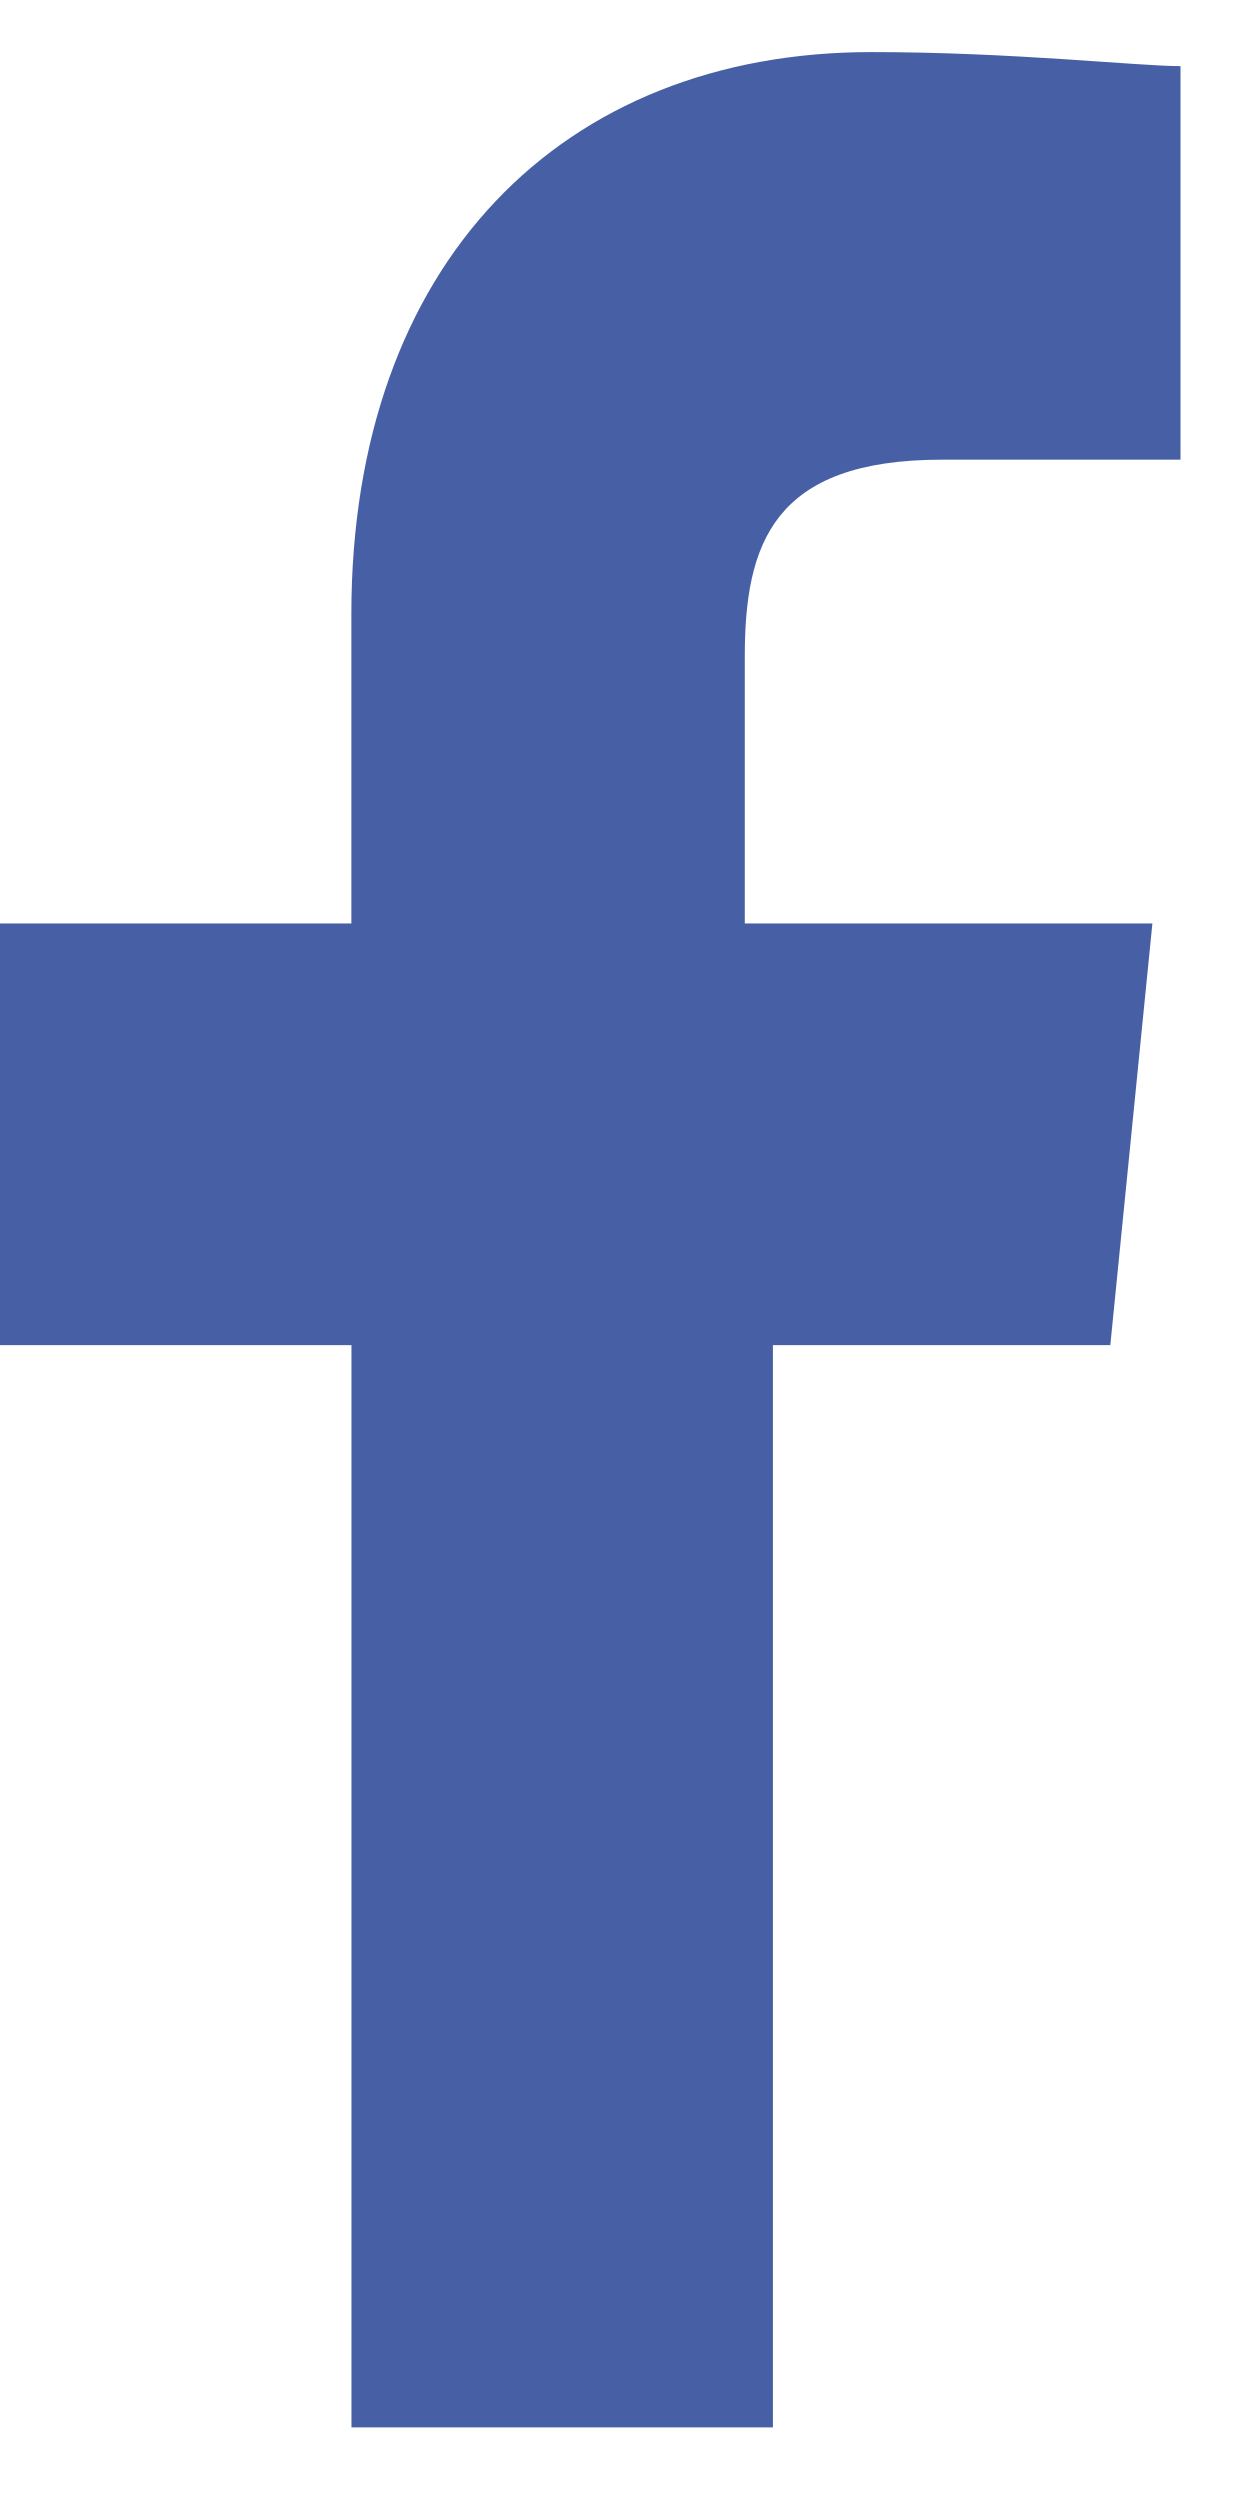
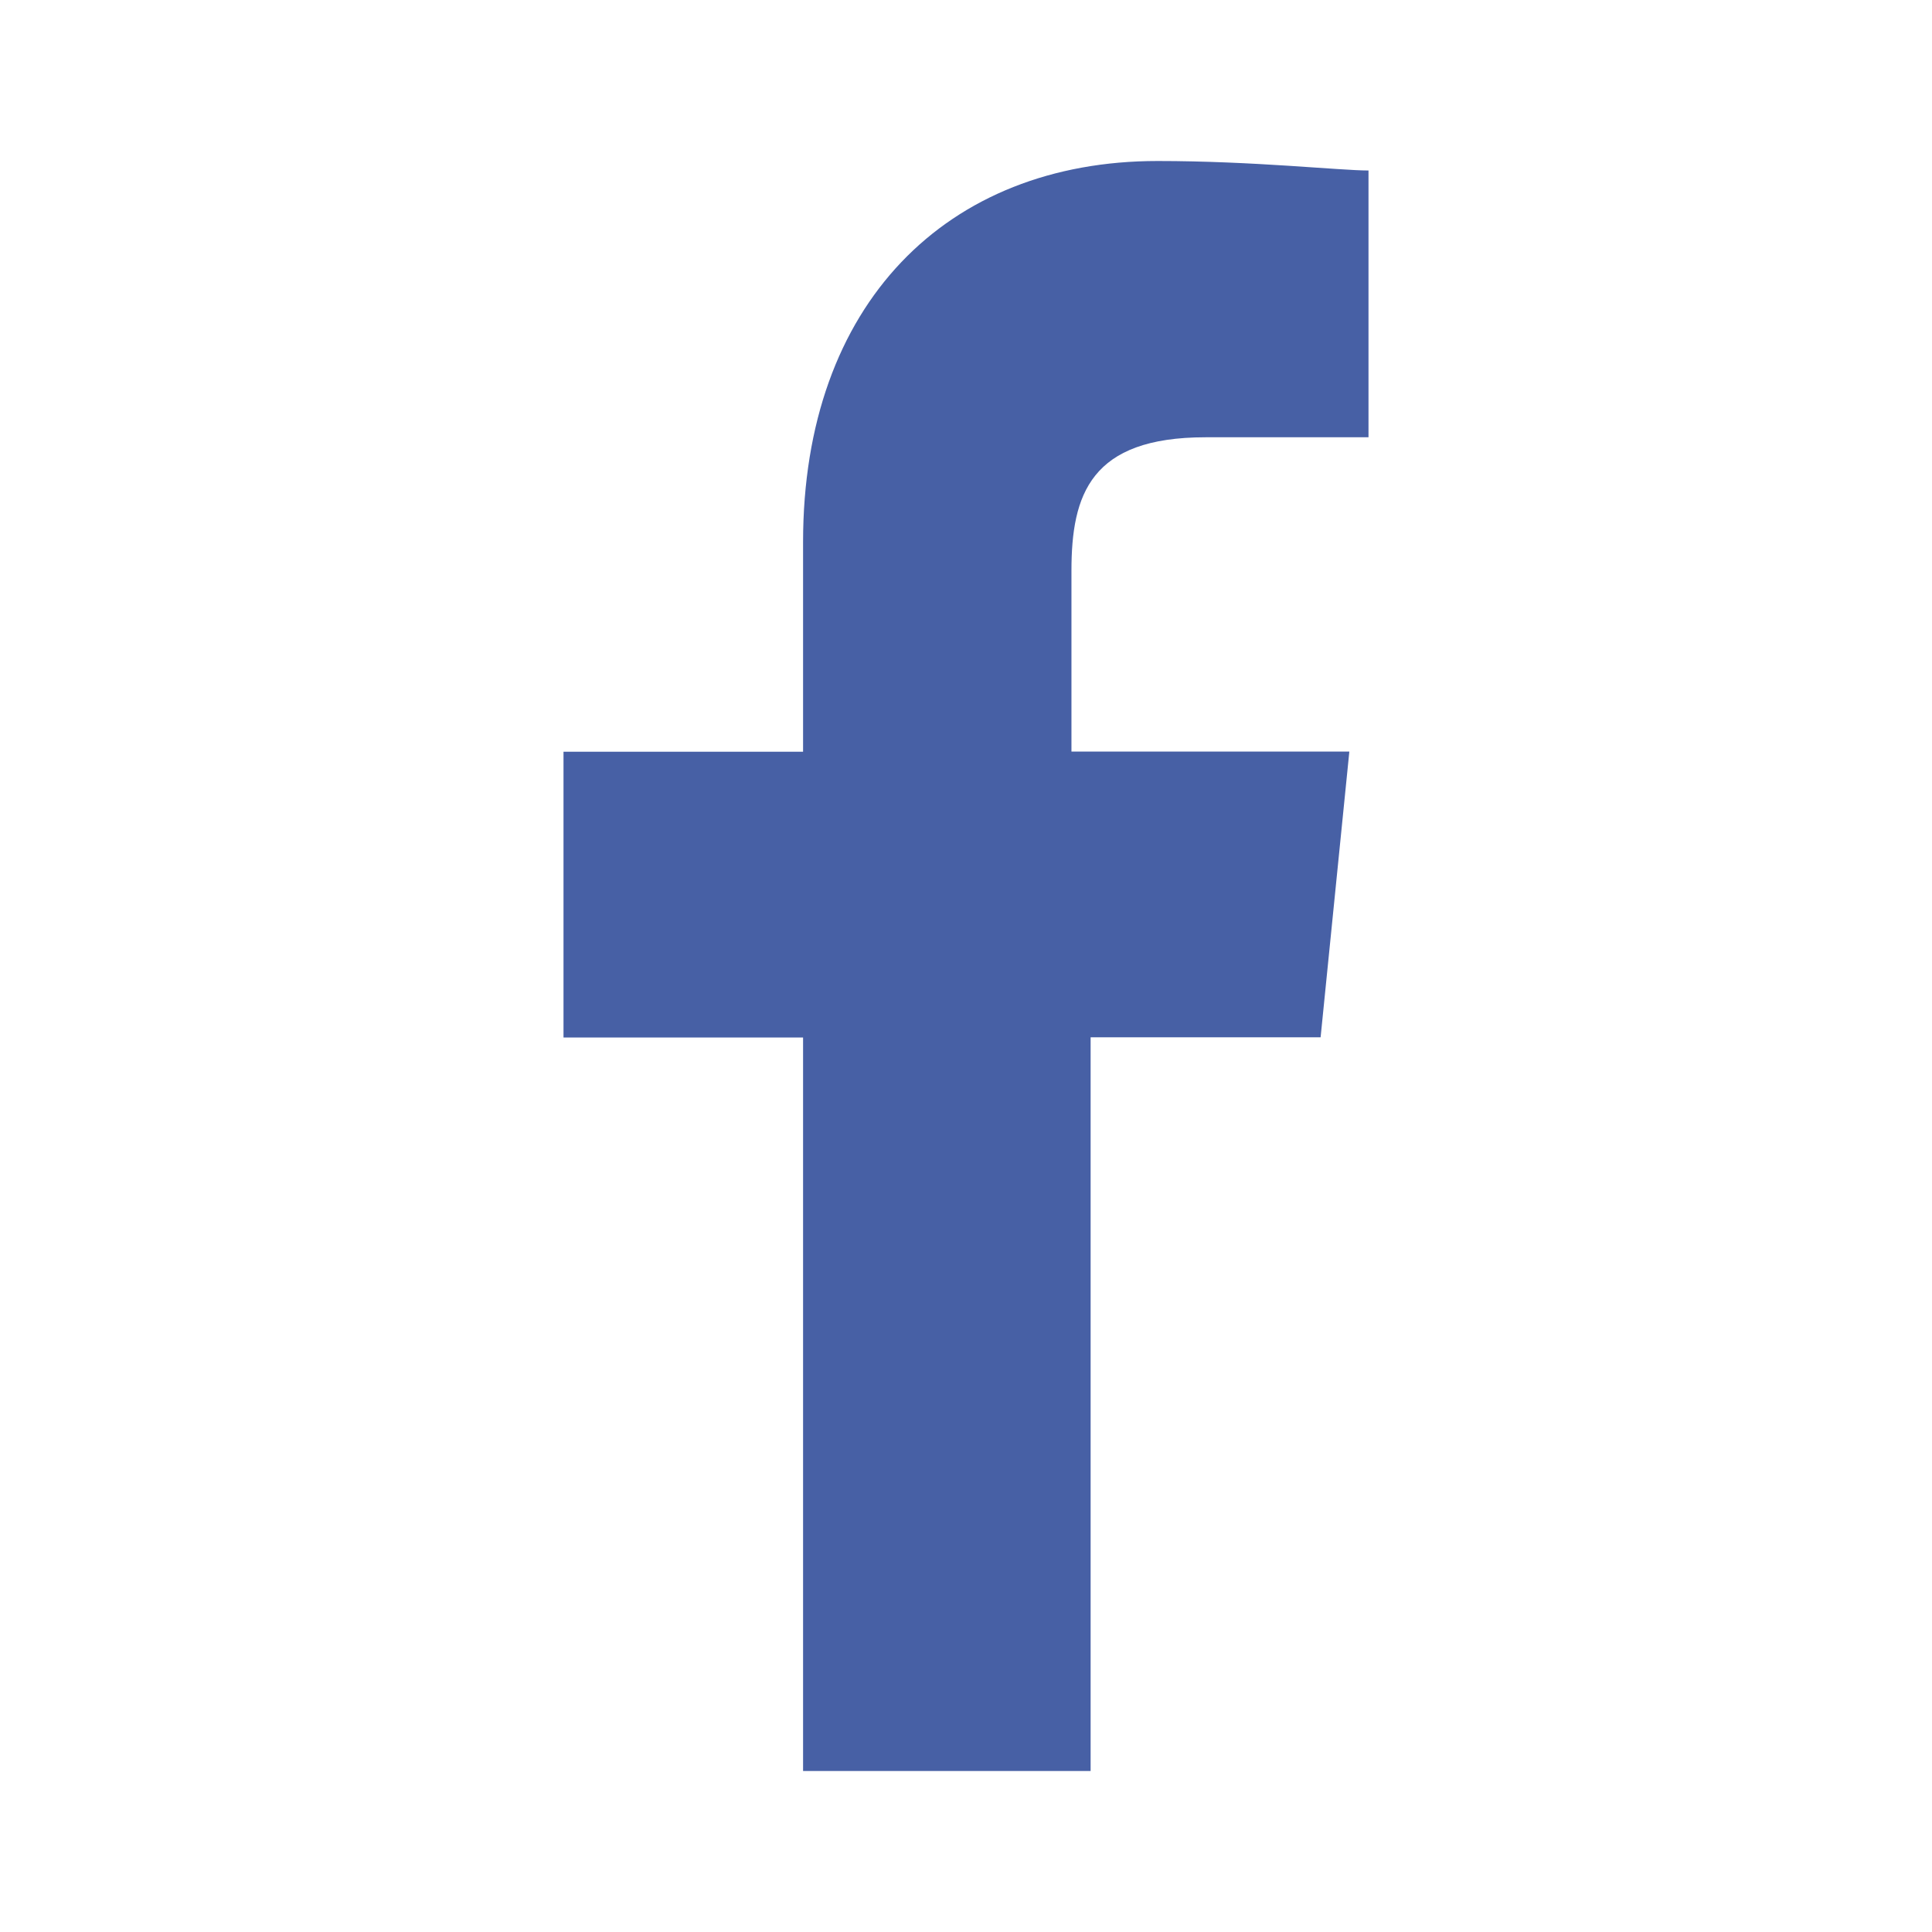
- <svg xmlns="http://www.w3.org/2000/svg" width="12" height="24" viewBox="0 0 12 24">
+ <svg xmlns="http://www.w3.org/2000/svg" width="24" height="24" viewBox="0 0 24 24">
  <g fill="none" fill-rule="evenodd">
-     <path d="M-10-3.5h32v32h-32z" />
-     <path d="M11.063 4.413H9.04c-1.62 0-1.89.81-1.89 1.89v2.562h3.913l-.404 4.048H7.42v10.39H3.374v-10.39H0V8.865h3.373V5.897C3.373 2.524 5.397.5 8.365.5c1.35 0 2.564.135 2.968.135v3.778h-.27z" fill="#4760A5" />
+     <path d="M0 0h24v24H0z" />
+     <path d="M16.762 5.432h-1.786c-1.428 0-1.666.71-1.666 1.657v2.247h3.452l-.357 3.55h-2.857V22H9.976v-9.112H7v-3.55h2.976V6.733C9.976 3.774 11.762 2 14.38 2c1.19 0 2.263.118 2.62.118v3.314h-.238z" fill="#4760A5" />
  </g>
</svg>
